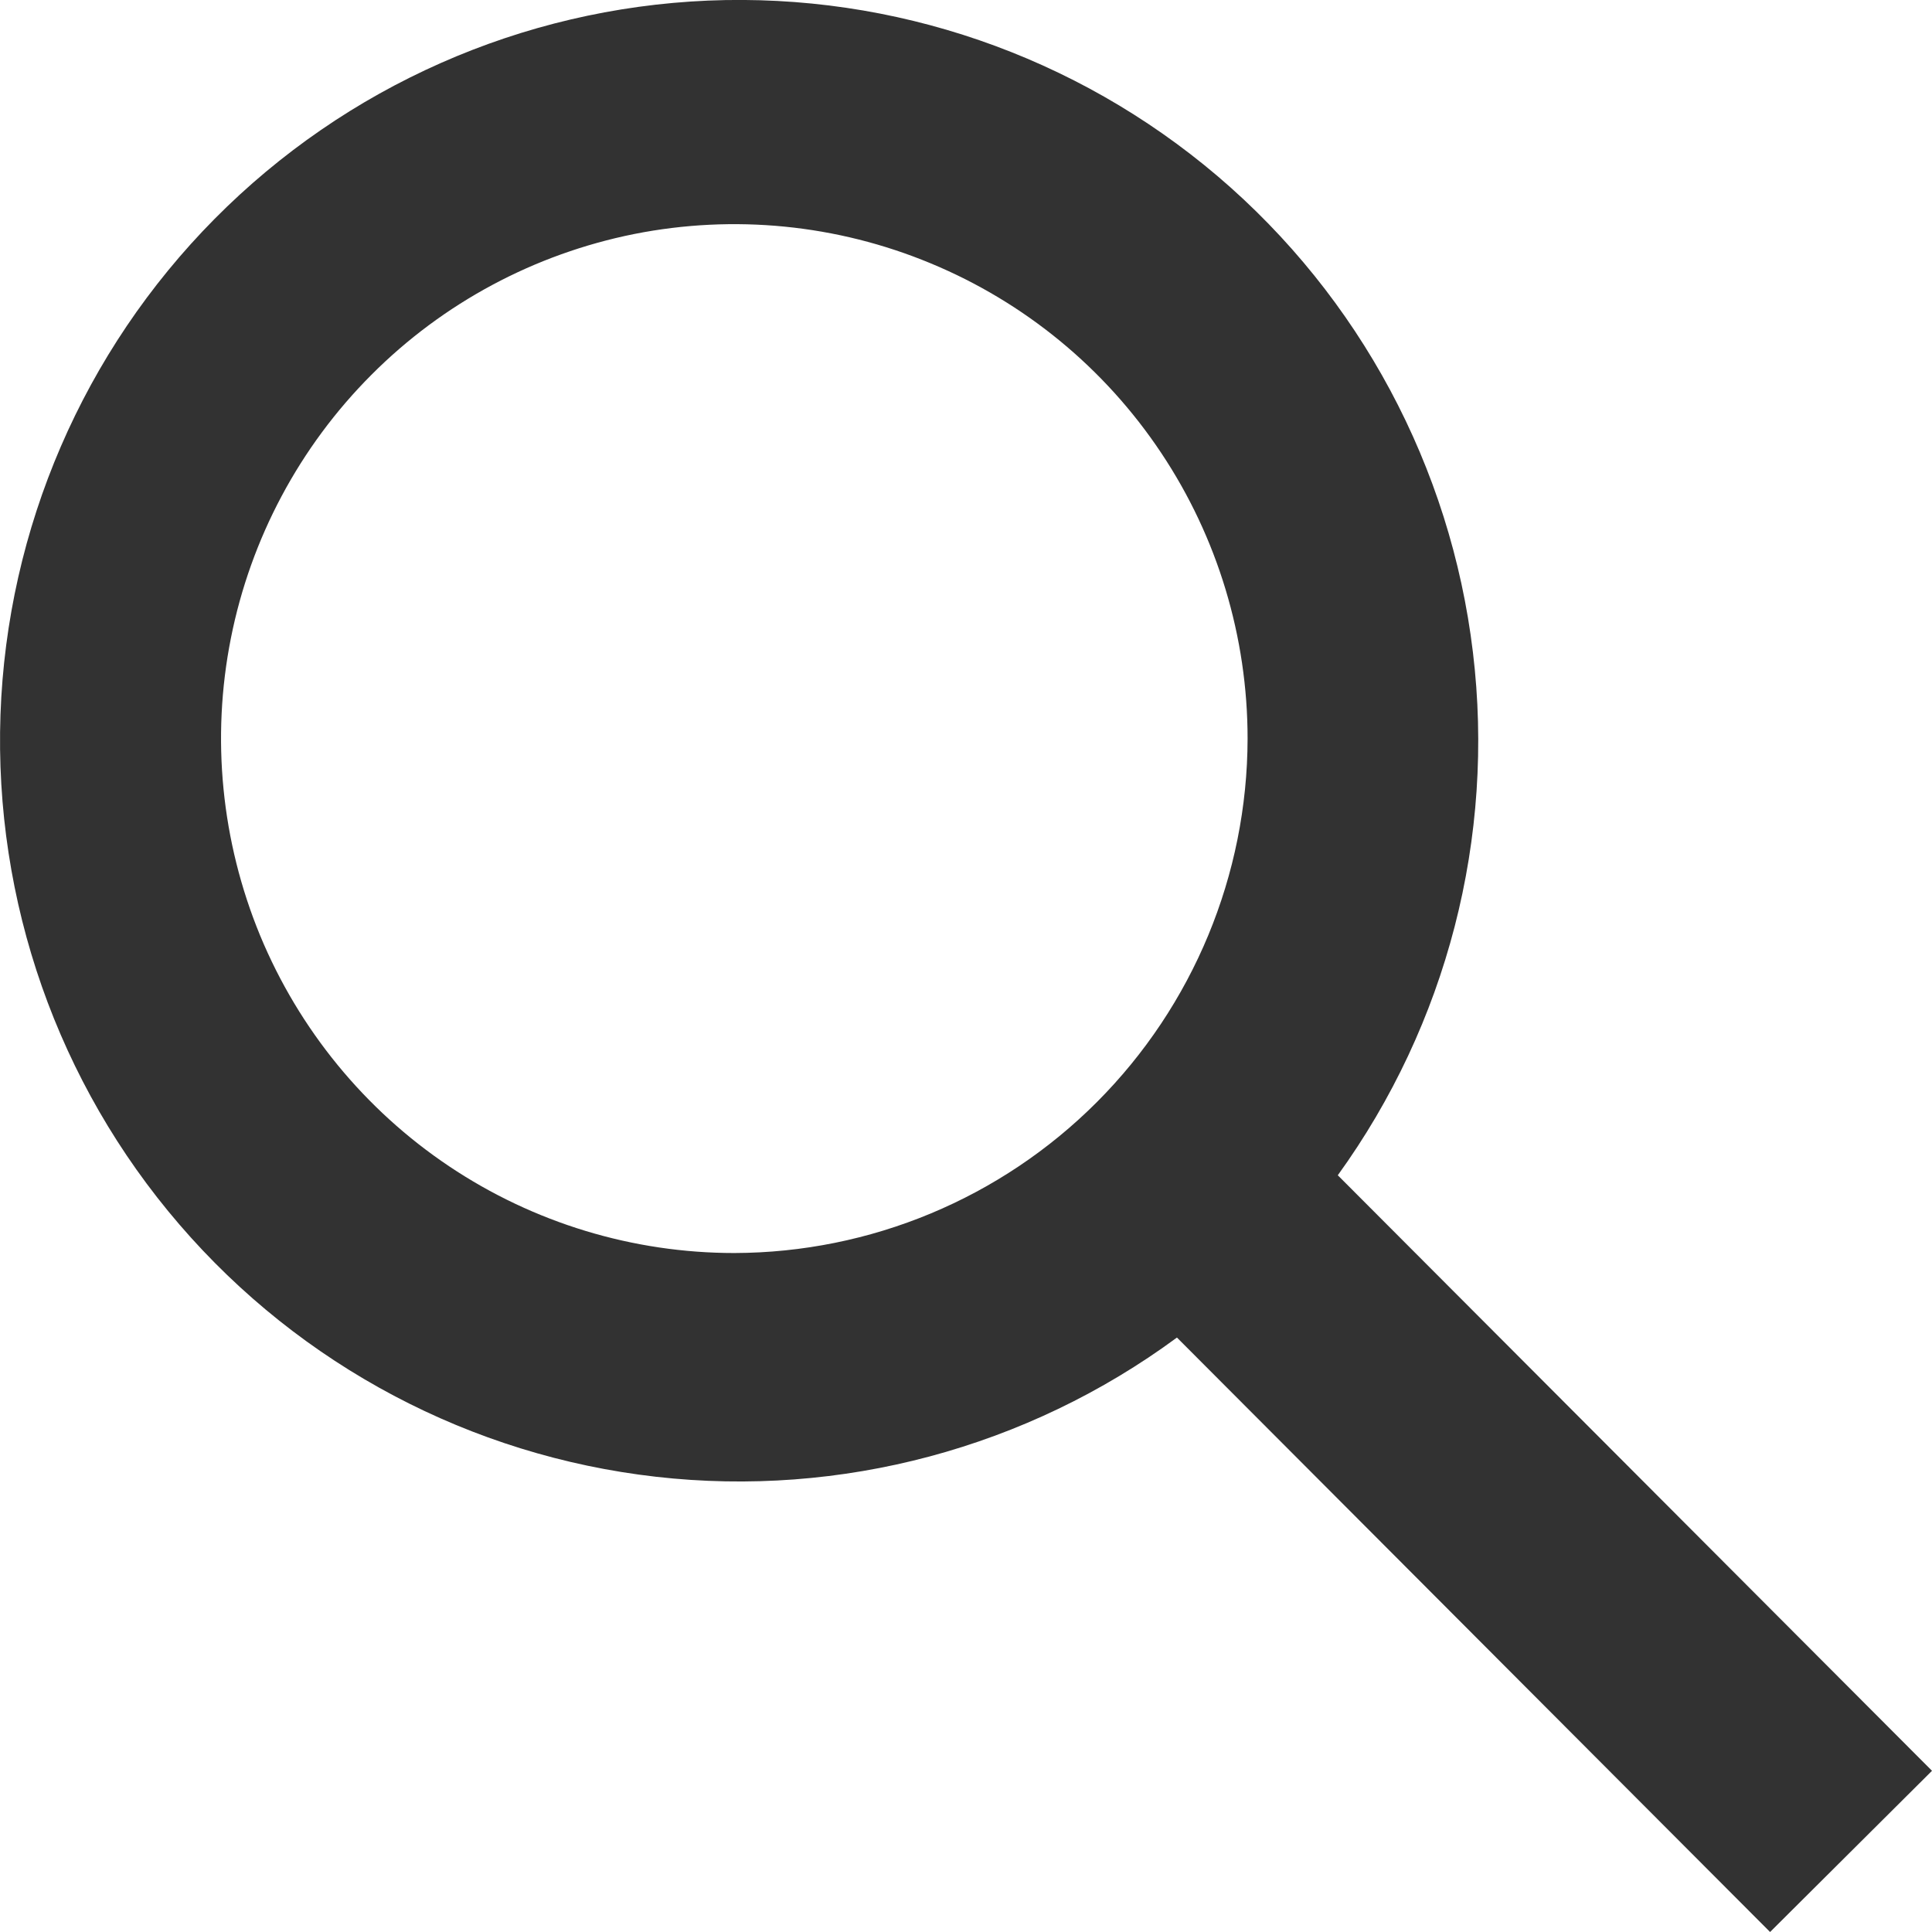
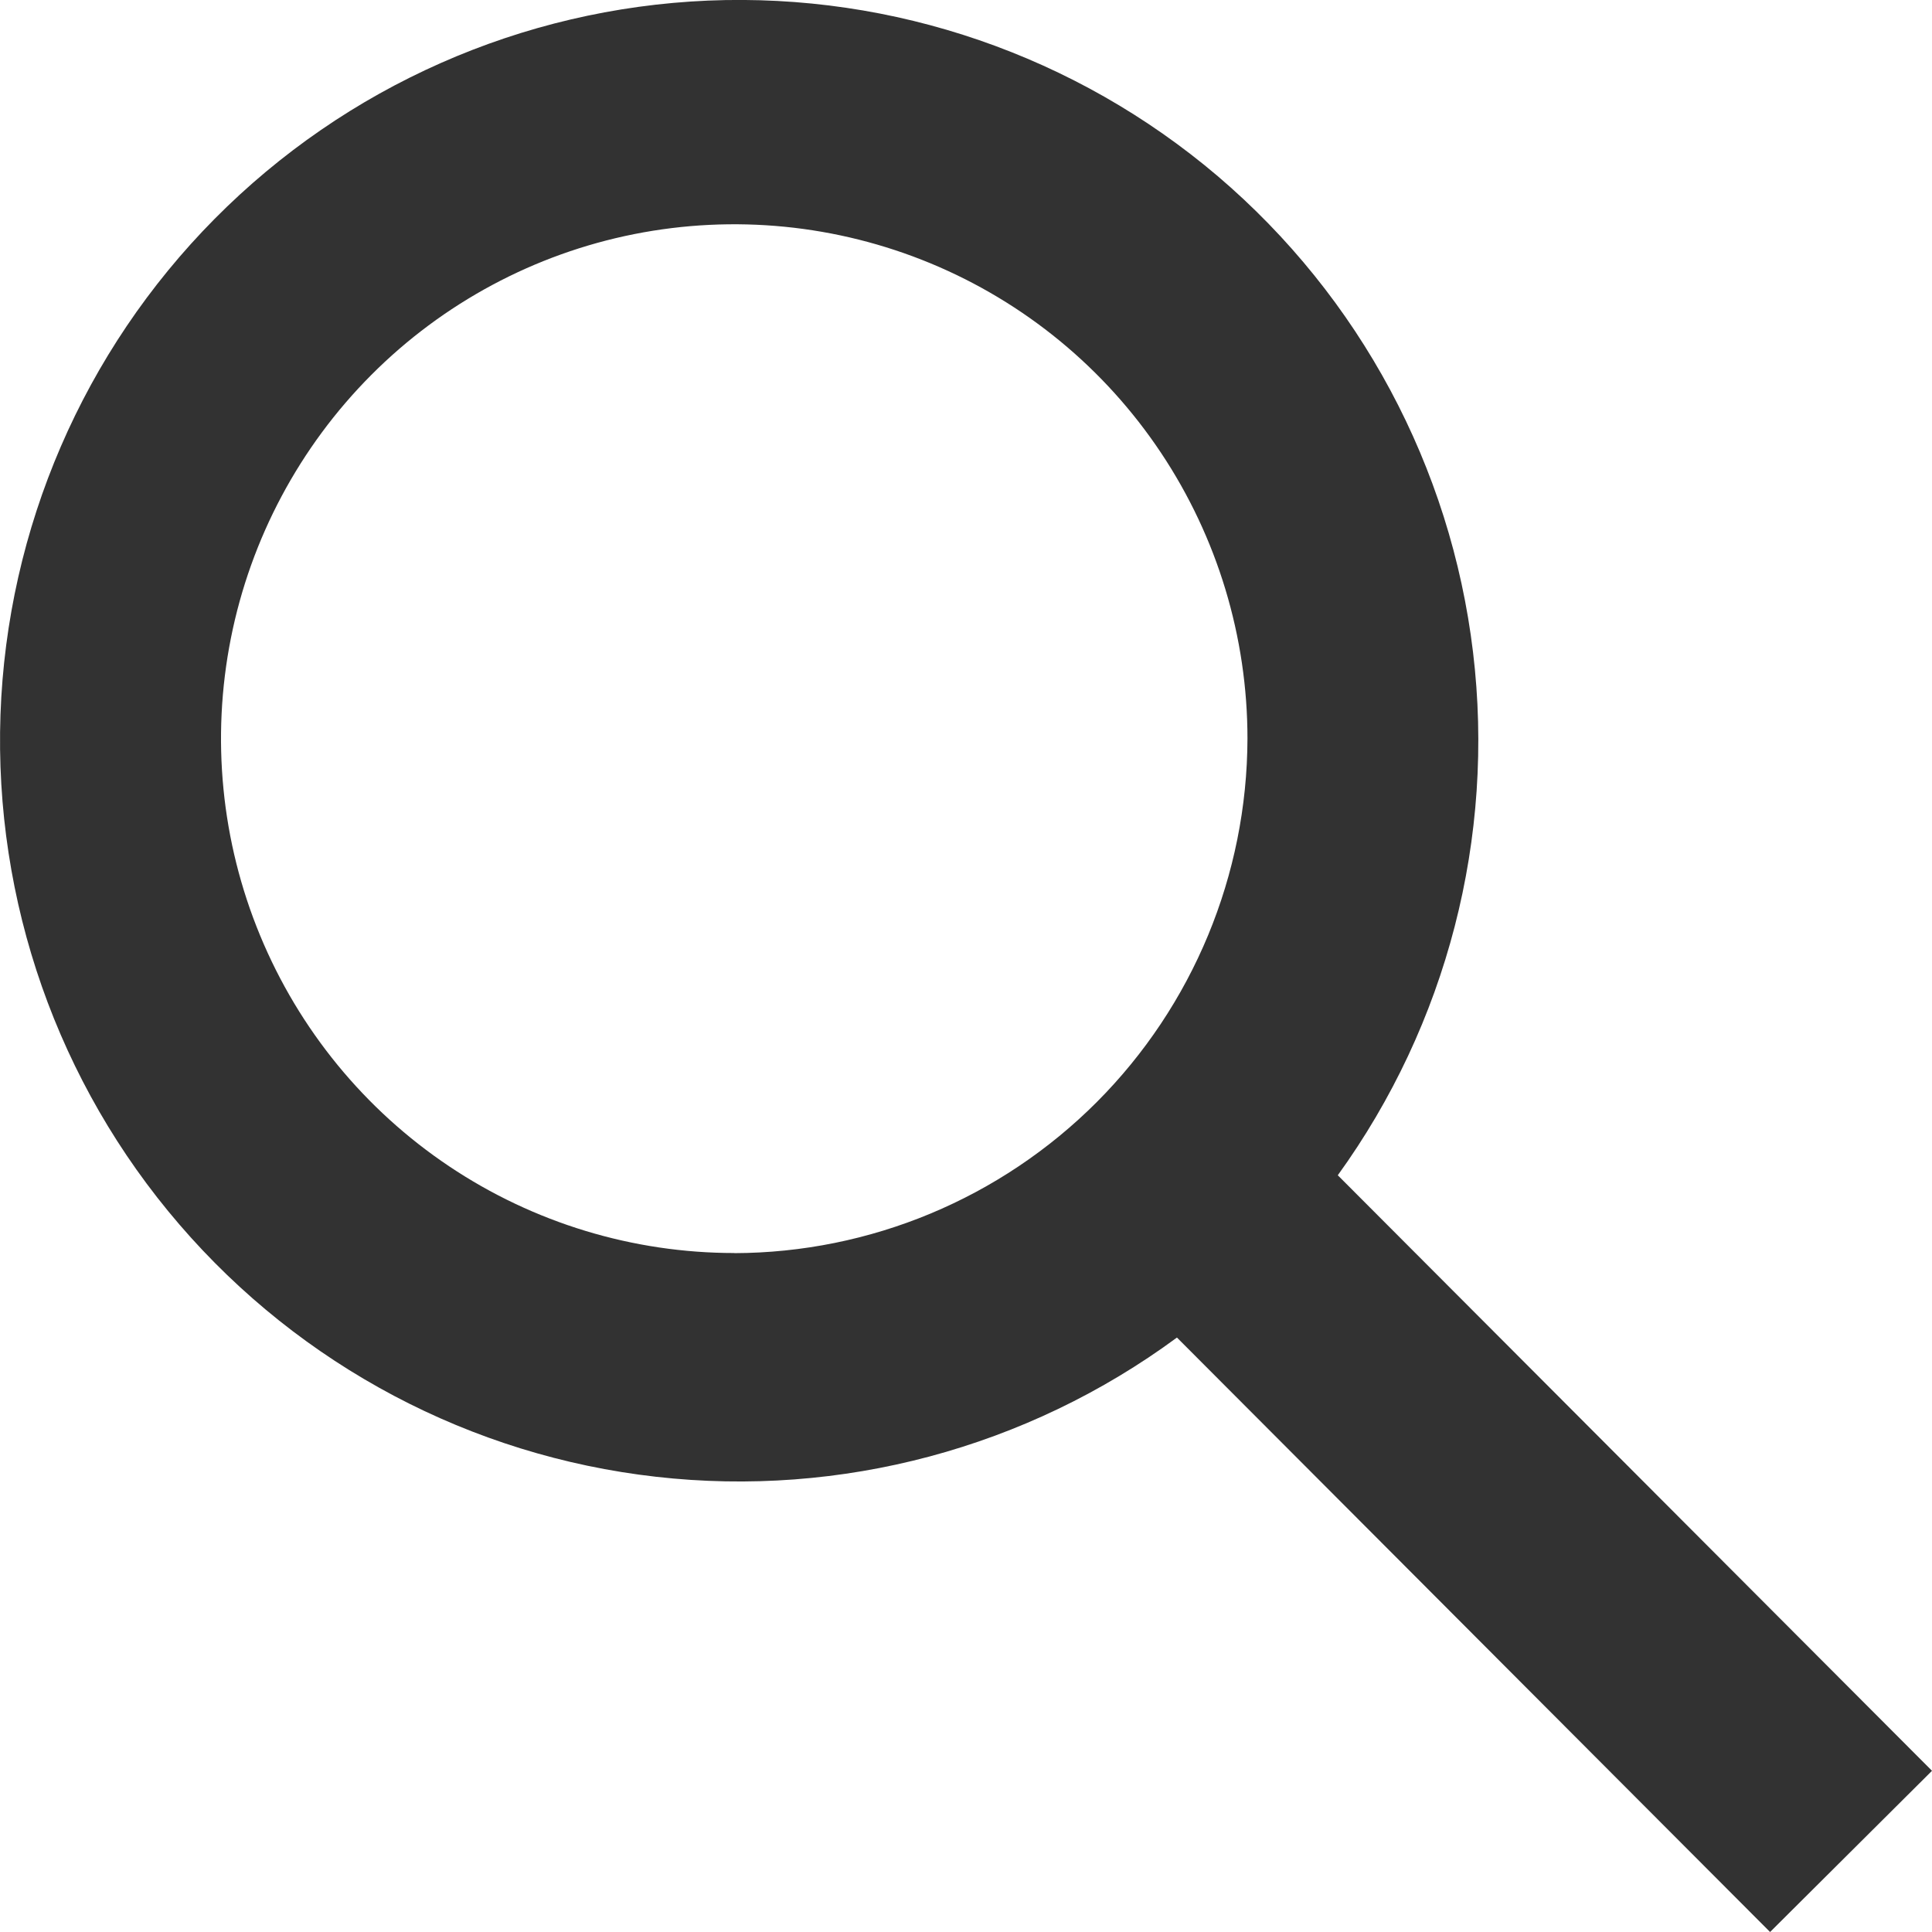
- <svg xmlns="http://www.w3.org/2000/svg" width="16" height="16" viewBox="0 0 16 16" fill="none">
-   <path d="M16 14.665L11.079 9.733C11.983 8.482 12.383 6.935 12.198 5.401C12.014 3.868 11.259 2.46 10.085 1.46C8.91 0.46 7.402 -0.06 5.862 0.005C4.322 0.071 2.864 0.716 1.778 1.812C0.692 2.908 0.058 4.375 0.004 5.918C-0.05 7.462 0.478 8.97 1.485 10.14C2.491 11.31 3.901 12.056 5.433 12.23C6.964 12.404 8.505 11.992 9.747 11.077L14.659 16L16 14.665ZM6.082 10.377C5.241 10.377 4.419 10.127 3.72 9.659C3.021 9.191 2.476 8.525 2.154 7.747C1.833 6.968 1.748 6.112 1.912 5.286C2.076 4.459 2.481 3.7 3.076 3.104C3.67 2.508 4.428 2.103 5.252 1.938C6.077 1.774 6.931 1.858 7.708 2.181C8.485 2.503 9.149 3.049 9.616 3.75C10.083 4.45 10.332 5.274 10.332 6.117C10.33 7.246 9.881 8.328 9.085 9.126C8.288 9.925 7.208 10.374 6.082 10.377Z" fill="#323232" />
+ <svg xmlns="http://www.w3.org/2000/svg" width="16" height="16" fill="none">
+   <path d="M16 14.665l-4.921-4.932c.904-1.251 1.304-2.798 1.12-4.332-.184-1.534-.939-2.941-2.114-3.942C8.91.46 7.402-.06 5.862.005 4.322.071 2.864.716 1.778 1.812.692 2.908.058 4.375.004 5.918-.05 7.462.478 8.97 1.485 10.14c1.006 1.17 2.416 1.917 3.948 2.09 1.532.174 3.072-.238 4.314-1.153L14.659 16 16 14.665zm-9.918-4.288c-.841 0-1.663-.25-2.362-.718-.699-.468-1.244-1.133-1.566-1.912-.322-.778-.406-1.635-.242-2.461.164-.826.569-1.585 1.163-2.181.594-.596 1.352-1.002 2.176-1.166.825-.164 1.679-.08 2.456.242.777.322 1.441.868 1.908 1.569.467.701.716 1.524.716 2.367-.003 1.129-.451 2.211-1.248 3.01-.797.798-1.876 1.248-3.003 1.251z" fill="#323232" />
</svg>
